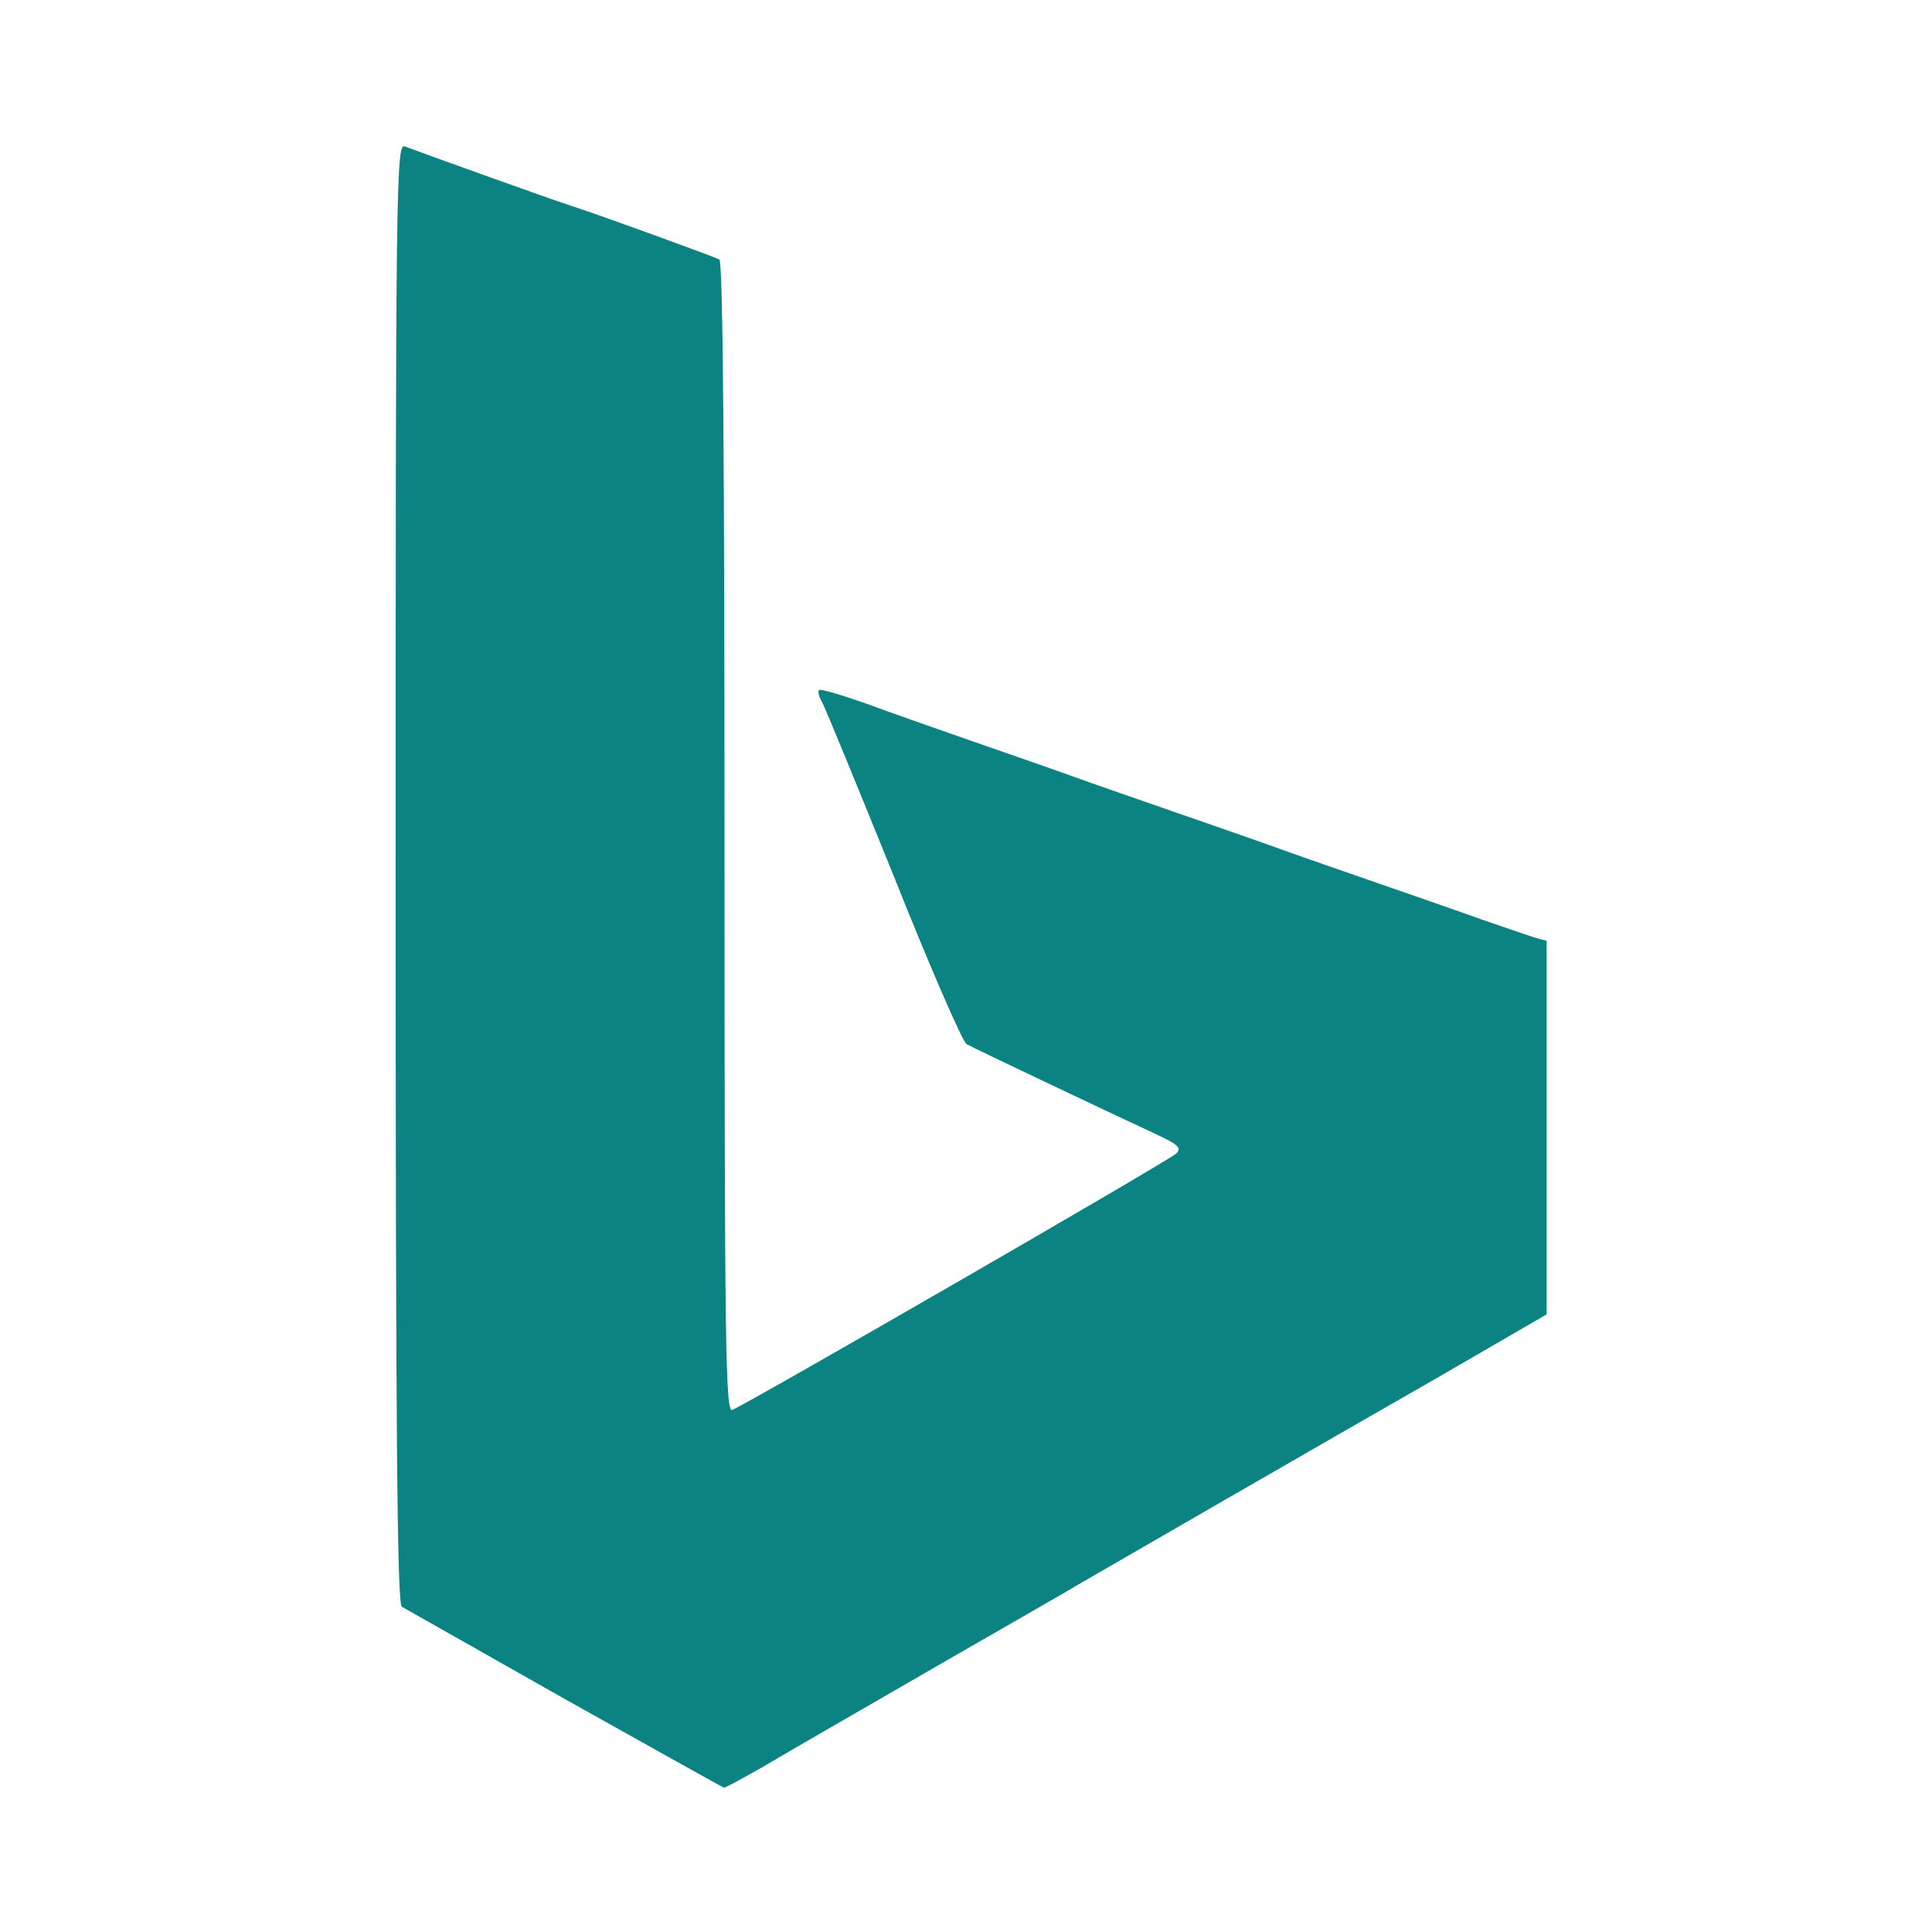
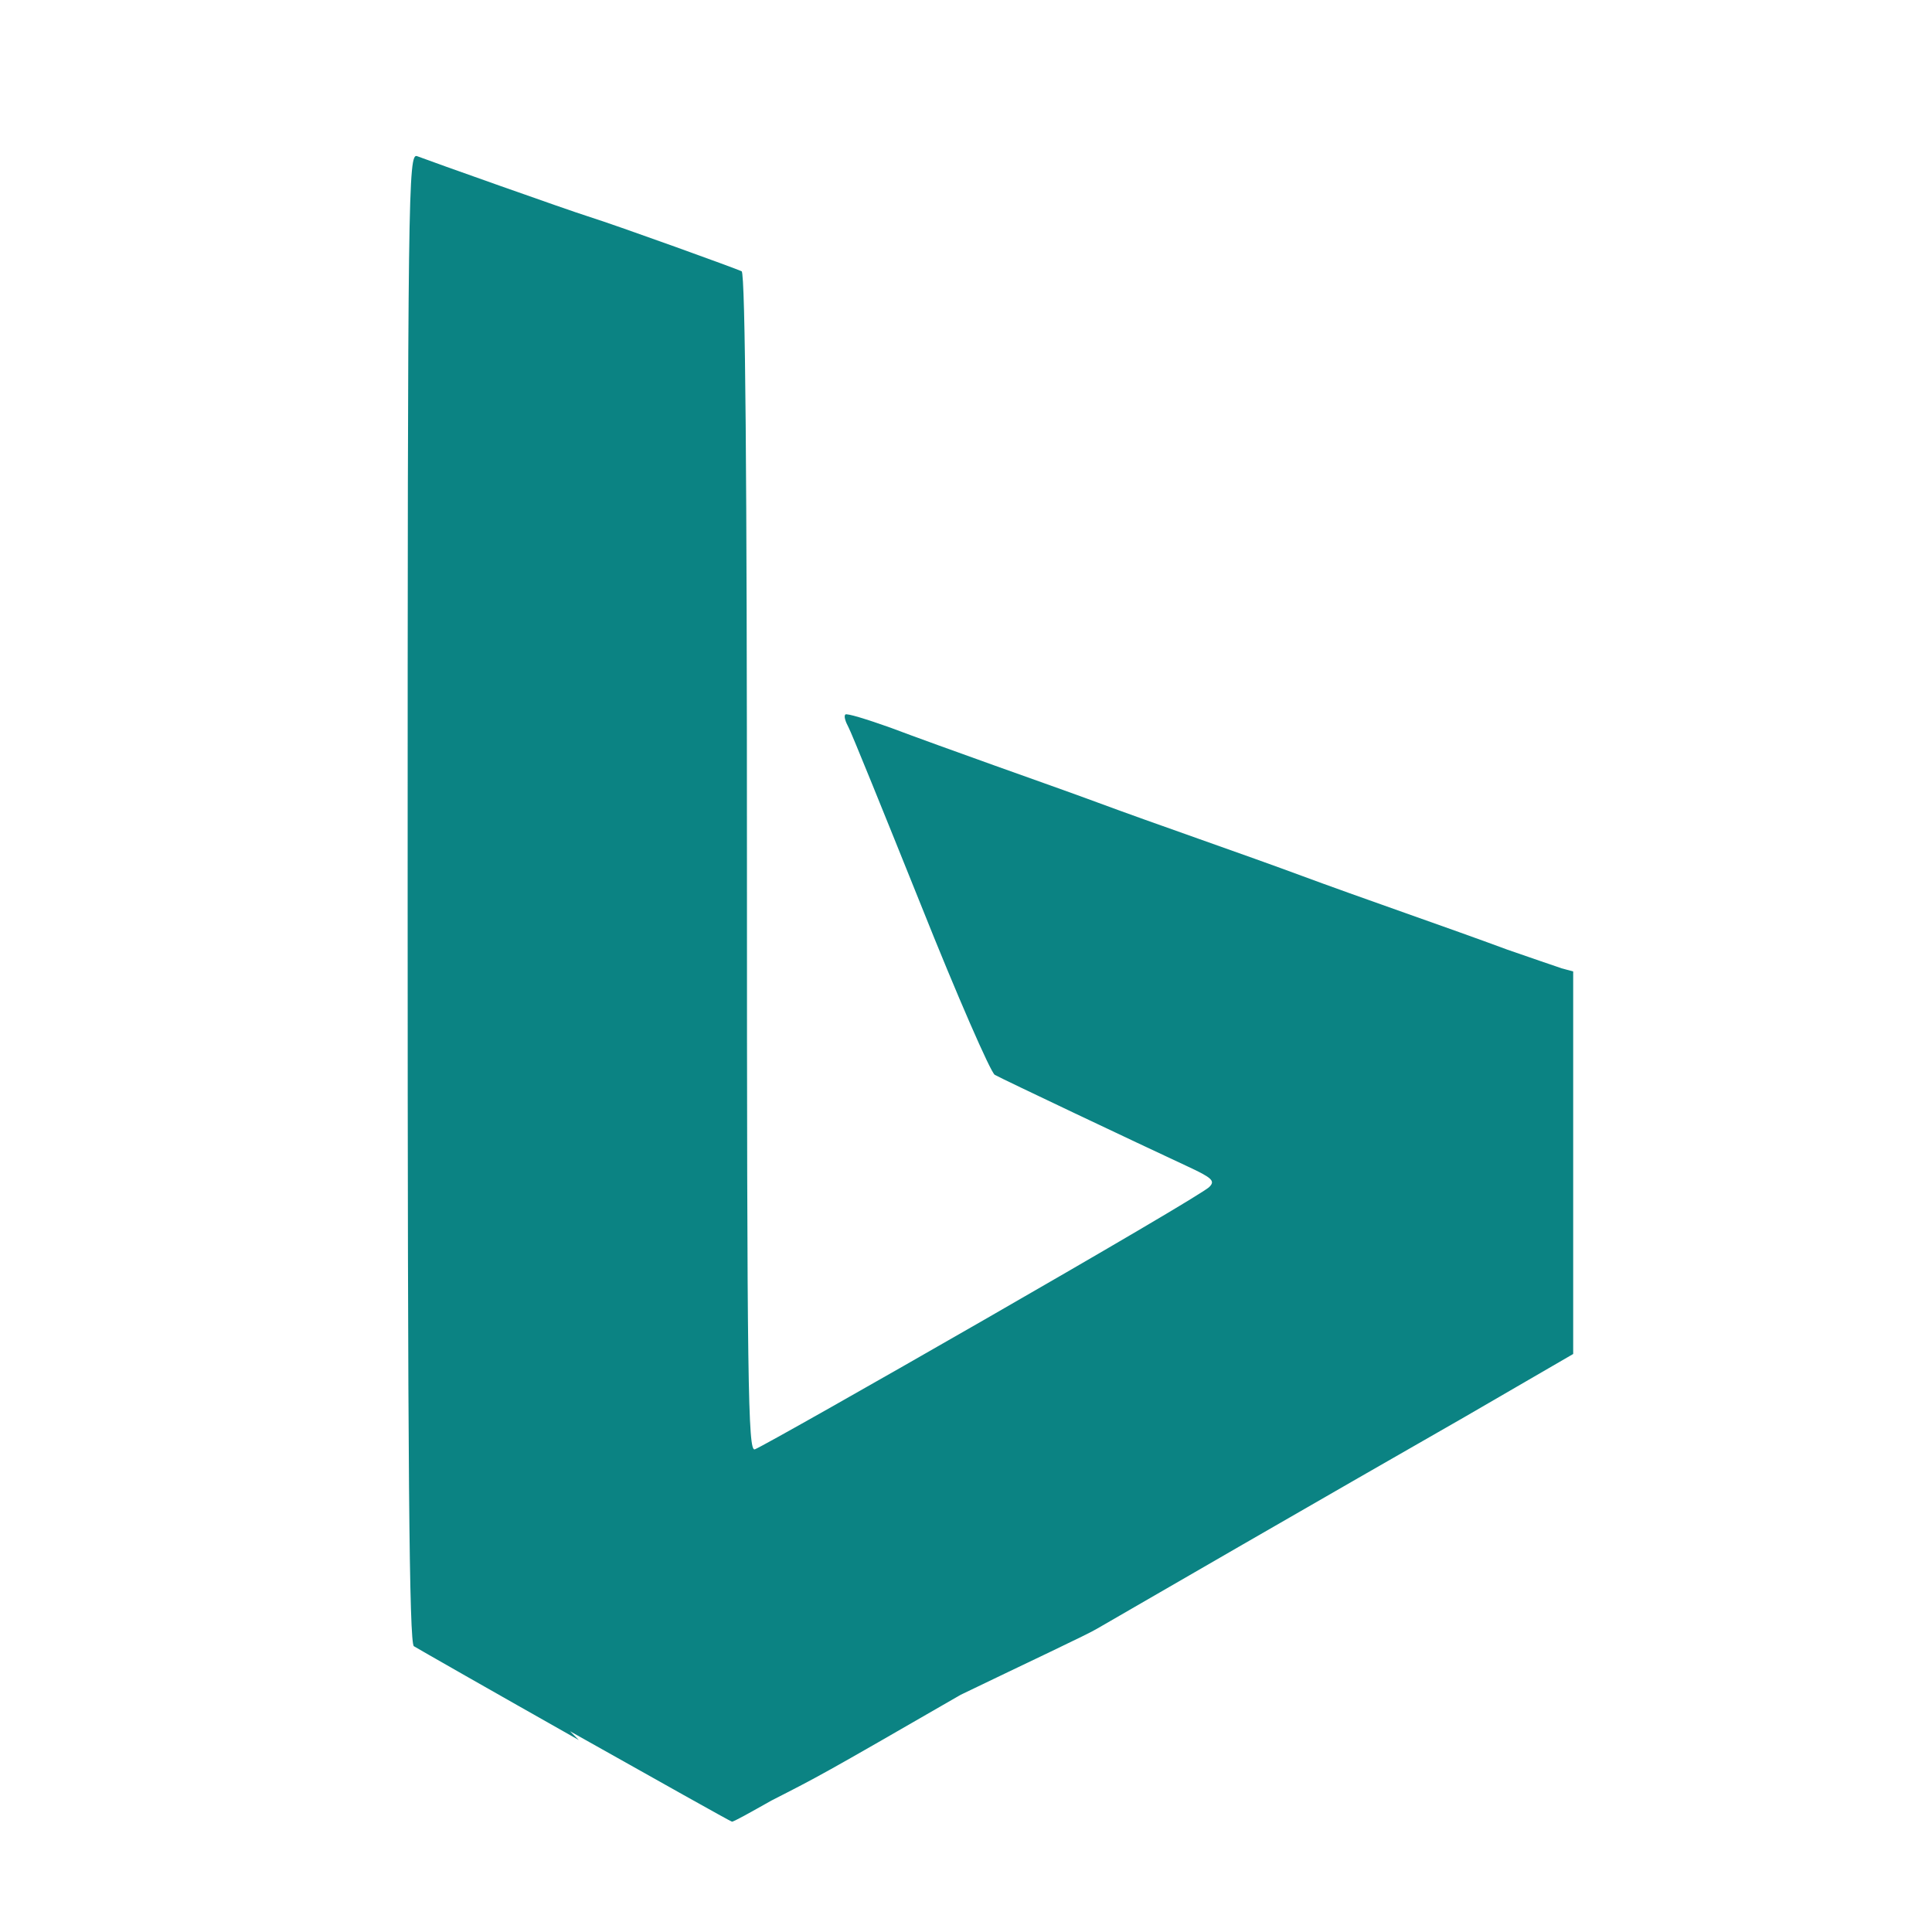
- <svg xmlns="http://www.w3.org/2000/svg" t="1720429425917" class="icon" viewBox="0 0 1024 1024" version="1.1" p-id="8693" width="150" height="150">
-   <path d="M299.574 900.63c-45.753-25.872-84.698-47.932-86.604-49.021-2.451-1.634-3.268-90.417-3.268-389.174 0-367.387 0.272-386.723 4.902-384.817 6.264 2.451 78.979 28.596 87.694 31.319 16.068 5.174 76.528 27.234 78.979 28.596 1.906 1.089 2.723 108.936 2.723 306.383 0 271.251 0.545 304.749 4.085 303.387 7.626-2.996 231.489-132.085 235.302-135.898 2.996-2.996 1.362-4.63-10.894-10.349-28.051-13.072-96.409-45.481-100.221-47.66-2.179-1.362-19.609-41.396-38.672-89.328-19.336-47.66-36.221-89.055-37.855-91.779-1.634-2.996-2.451-5.719-1.634-6.536 0.545-0.817 11.438 2.451 23.966 6.809 12.528 4.63 37.311 13.345 55.285 19.609s42.485 14.706 54.468 19.064 36.494 12.8 54.468 19.064 42.485 14.706 54.468 19.064 36.494 12.8 54.468 19.064 42.485 14.706 54.468 19.064c11.983 4.085 24.511 8.443 28.051 9.532l5.991 1.634v197.991l-56.374 32.681c-64.272 36.766-177.838 102.4-190.094 109.481-4.357 2.723-36.221 20.97-70.809 40.851-73.532 42.485-73.26 42.213-98.315 56.919-10.621 5.991-19.881 11.166-20.426 10.894-0.545 0-38.4-21.243-84.153-46.843z" fill="#0B8383" p-id="8694" />
+ <svg xmlns="http://www.w3.org/2000/svg" version="1.1" id="1" x="0px" y="0px" viewBox="0 0 50 50" style="enable-background:new 0 0 50 50;" xml:space="preserve">
+   <style type="text/css">.st0{fill:#0B8383;}</style>
+   <path class="st0" d="M14.979 45.032c-2.251-1.272-4.172-2.368-4.268-2.428-0.12-0.081-0.161-4.491-0.161-19.322 0-18.369 0.014-19.336 0.246-19.24 0.314 0.122 3.979 1.422 4.419 1.557 0.811 0.257 3.851 1.357 3.979 1.422 0.096 0.055 0.137 5.434 0.137 15.319 0 13.563 0.027 15.237 0.204 15.169 0.381-0.15 11.574-6.554 11.766-6.795 0.15-0.15 0.068-0.232-0.545-0.517-1.402-0.653-4.821-2.272-5.012-2.381-0.108-0.068-0.972-2.042-1.916-4.41-0.957-2.381-1.794-4.449-1.87-4.586-0.081-0.15-0.122-0.286-0.081-0.328 0.027-0.041 0.557 0.122 1.168 0.34 0.613 0.232 1.823 0.668 2.698 0.981s2.072 0.736 2.654 0.953 1.772 0.642 2.654 0.953 2.072 0.736 2.654 0.953 1.772 0.642 2.654 0.953 2.072 0.736 2.654 0.953c0.582 0.204 1.228 0.421 1.402 0.482l0.299 0.081v9.9l-2.818 1.635c-3.214 1.837-8.89 5.116-9.504 5.474-0.217 0.136-1.804 0.878-3.528 1.71-3.665 2.115-3.651 2.1-4.901 2.739-0.53 0.299-0.991 0.558-1.021 0.545-0.027 0-1.914-1.06-4.191-2.34z" />
</svg>
